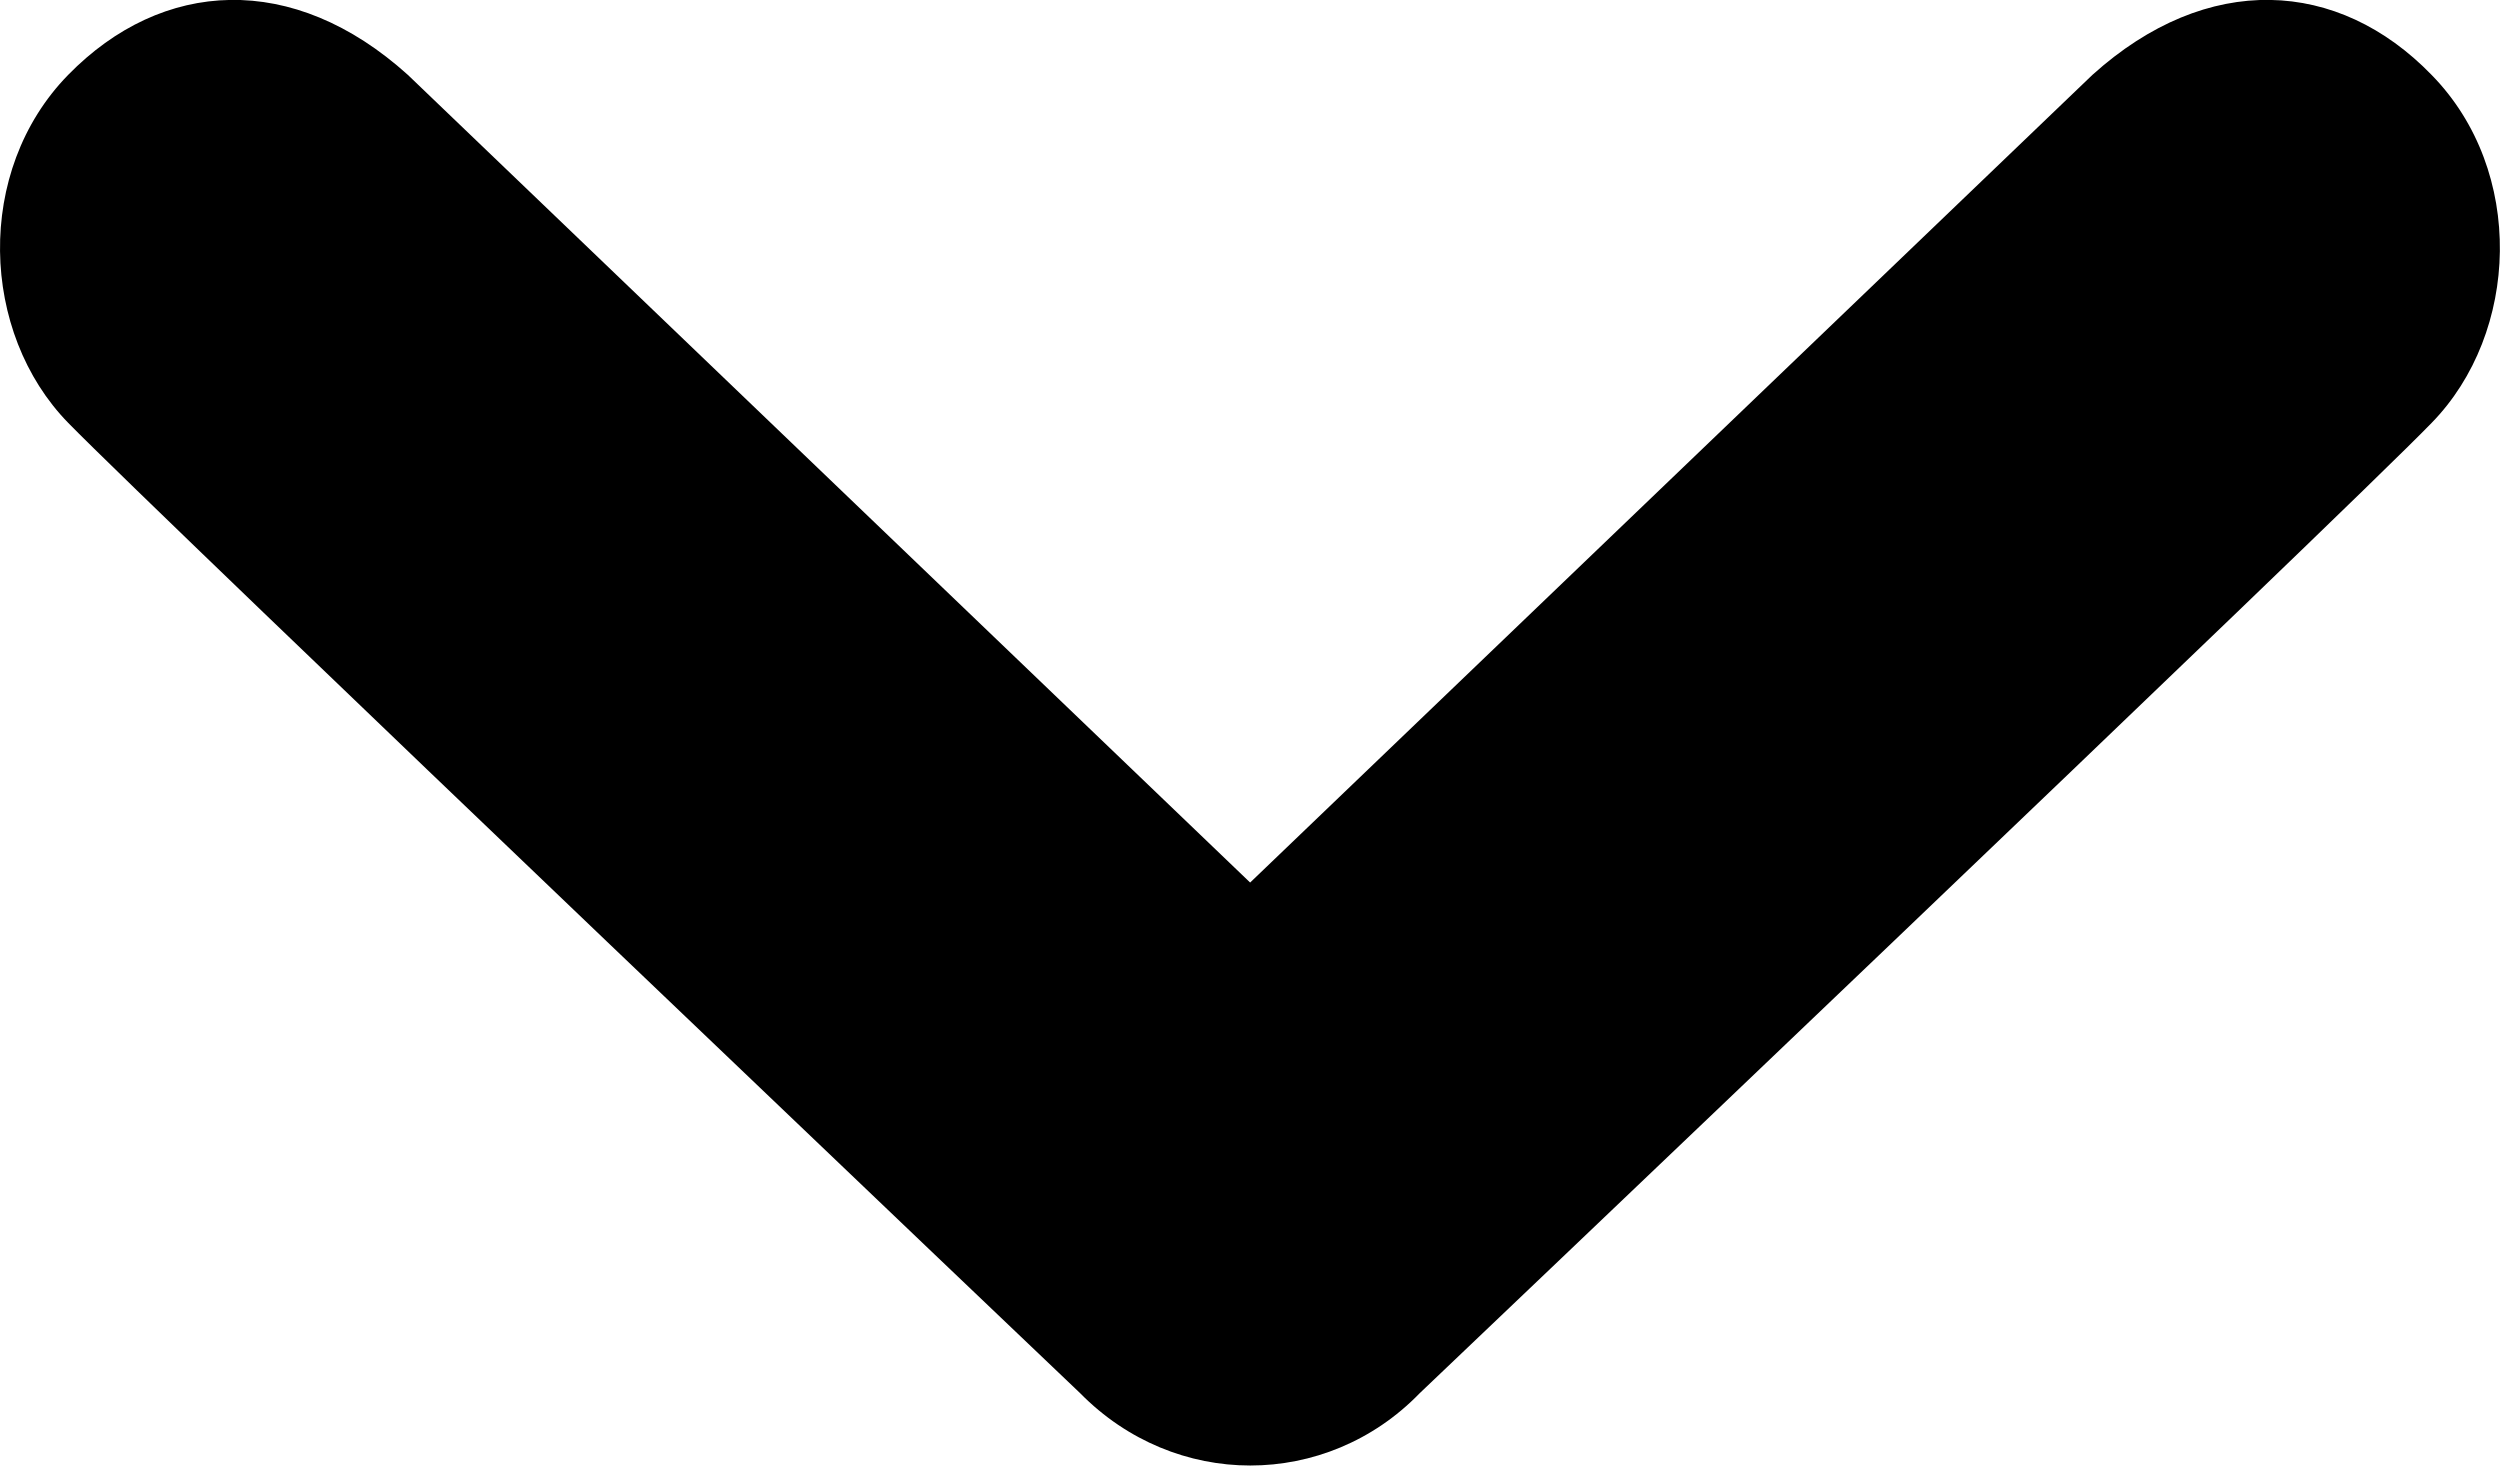
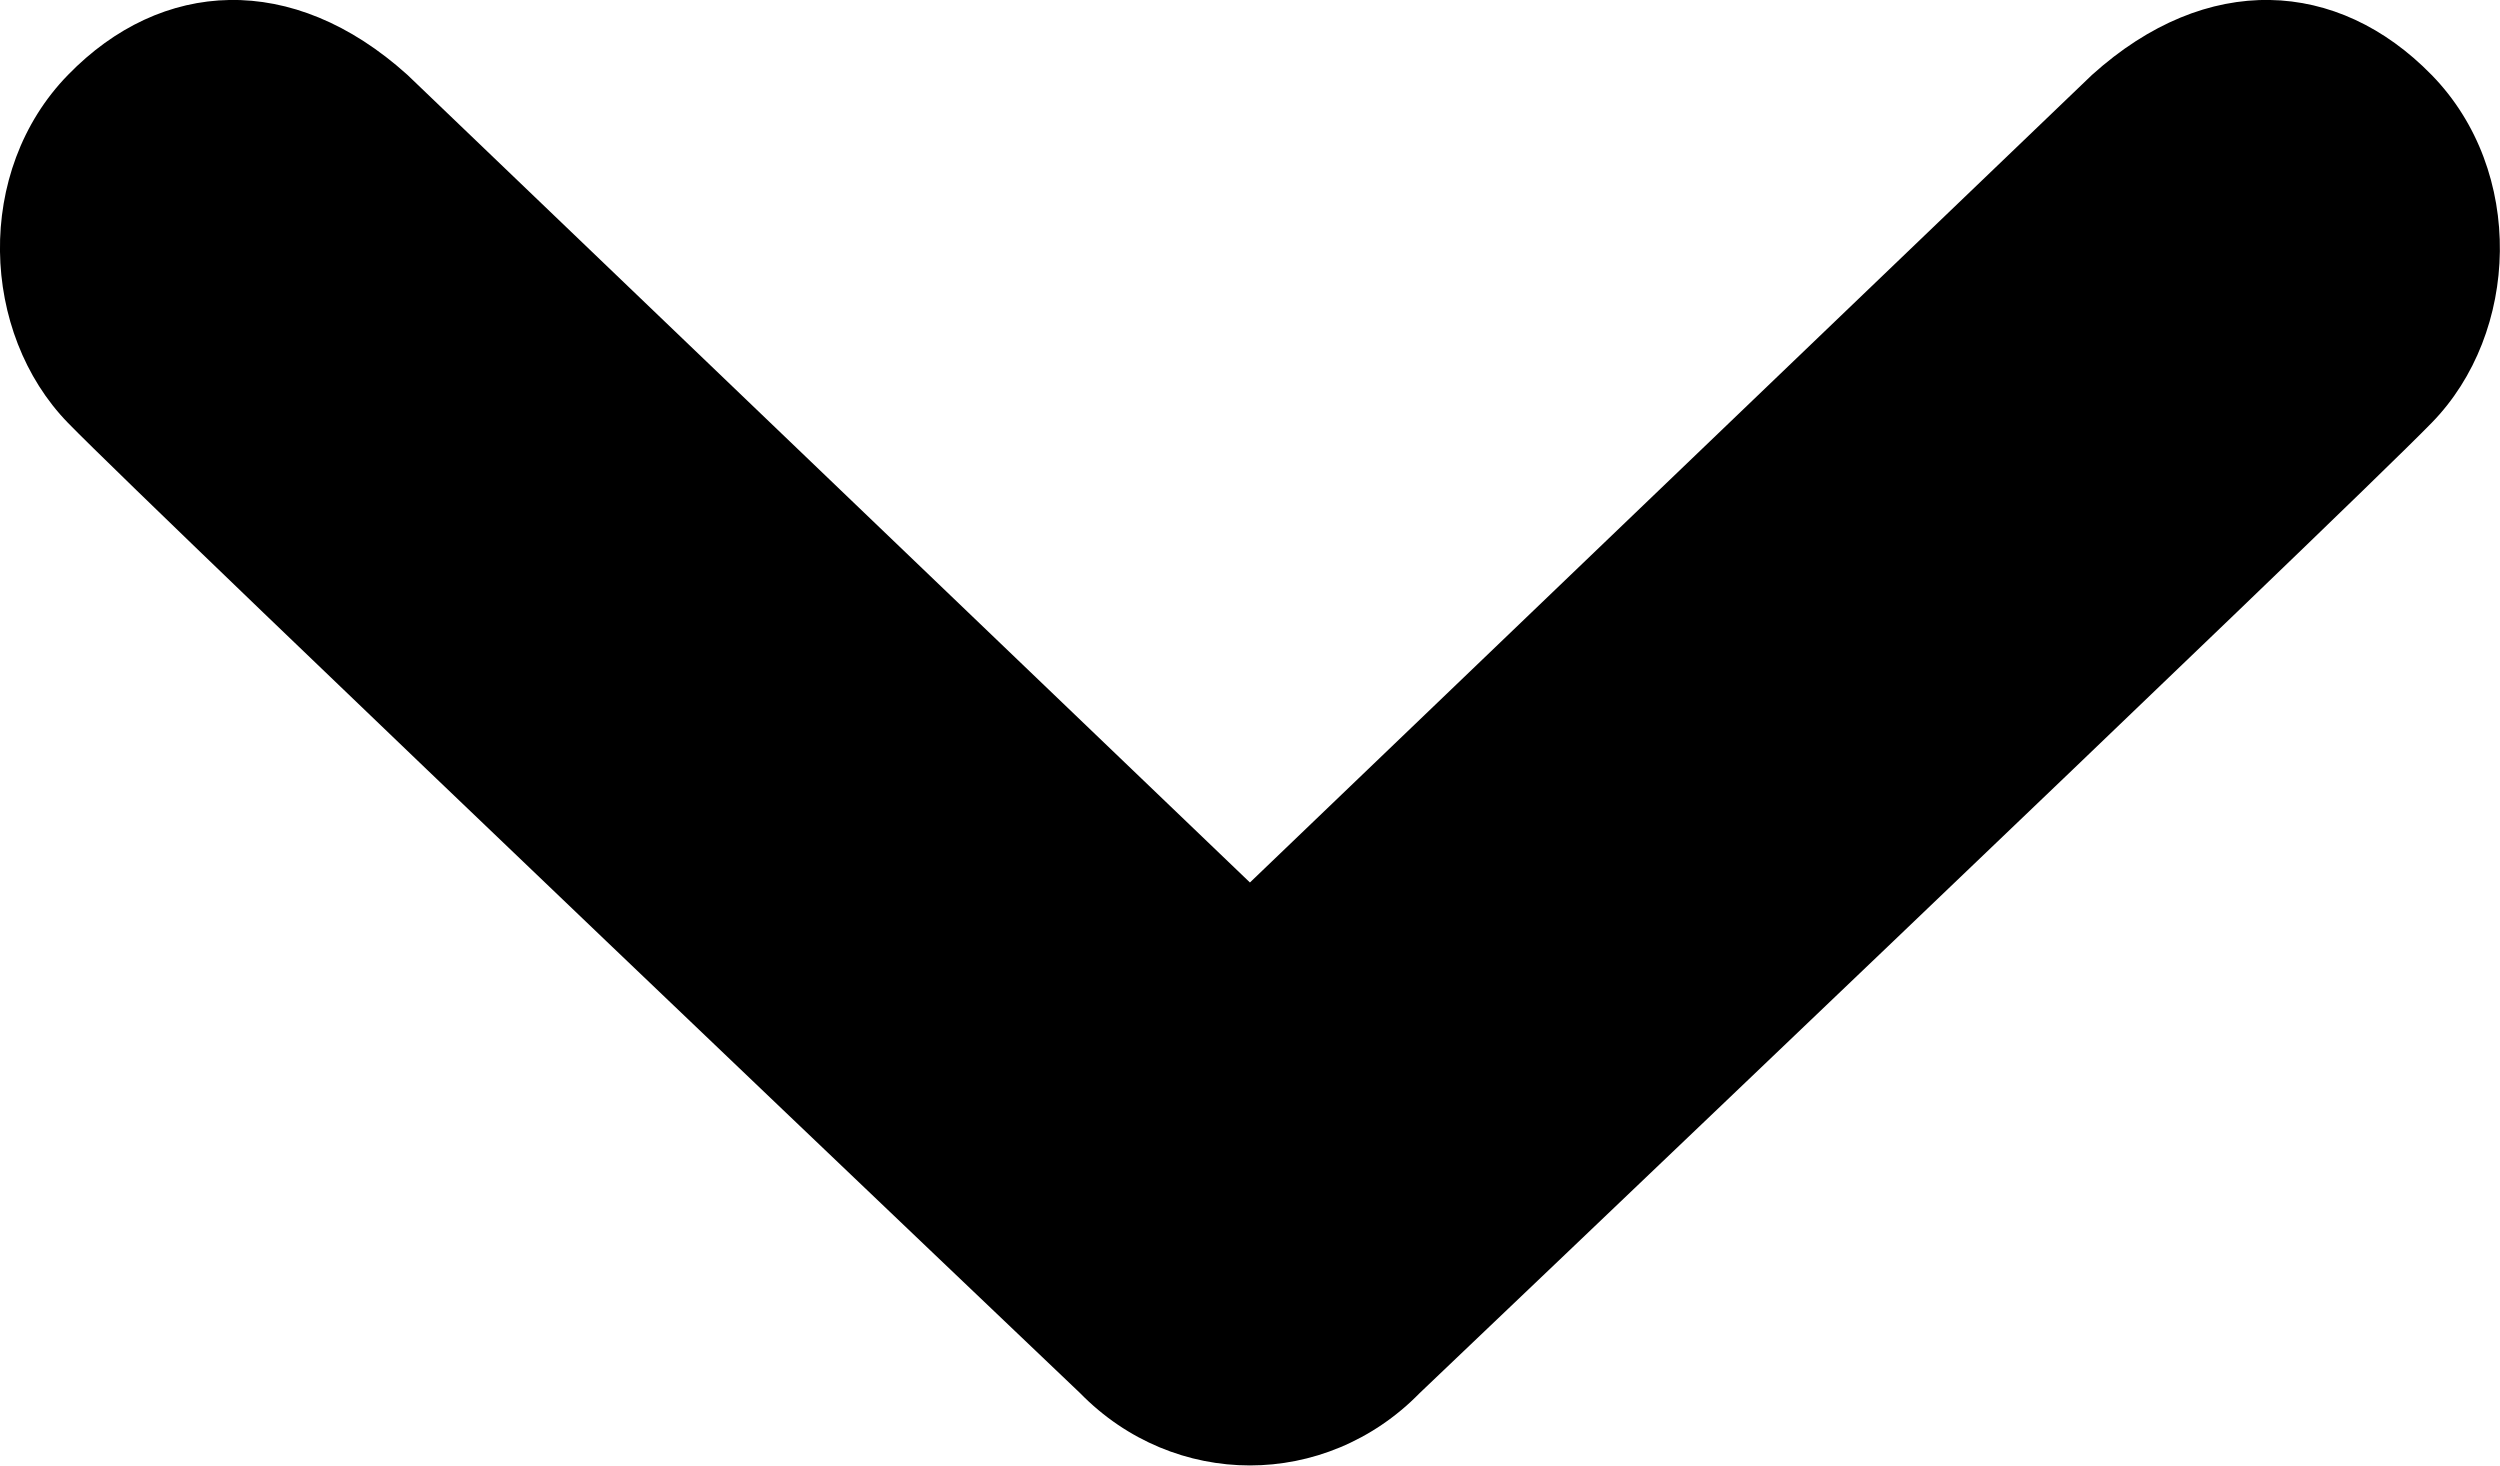
- <svg xmlns="http://www.w3.org/2000/svg" width="18.56" height="10.88" viewBox="0 0 18.56 10.88">
-   <path d="M.506.556c.698-.714 1.669-.77 2.522 0l6.253 5.996 6.253-5.996c.854-.77 1.826-.714 2.518 0 .699.713.653 1.916 0 2.584-.648.67-7.512 7.203-7.512 7.203-.346.357-.802.537-1.258.537s-.912-.18-1.263-.537c0 0-6.858-6.533-7.512-7.203-.653-.668-.698-1.871-.001-2.584z" />
+ <svg xmlns="http://www.w3.org/2000/svg" version="1.1" id="Layer_1" x="0px" y="0px" width="18.561px" height="10.879px" viewBox="0 0 18.561 10.879" enable-background="new 0 0 18.561 10.879" xml:space="preserve">
+   <path d="M18.053,3.14c-0.653,0.671-7.513,7.203-7.513,7.203C10.19,10.701,9.734,10.88,9.28,10.88c-0.457,0-0.912-0.18-1.261-0.537  c0,0-6.86-6.532-7.514-7.203c-0.65-0.668-0.697-1.87,0-2.584c0.693-0.713,1.666-0.77,2.52,0L9.28,6.552l6.252-5.996  c0.854-0.77,1.825-0.713,2.521,0C18.751,1.27,18.707,2.472,18.053,3.14z" />
</svg>
